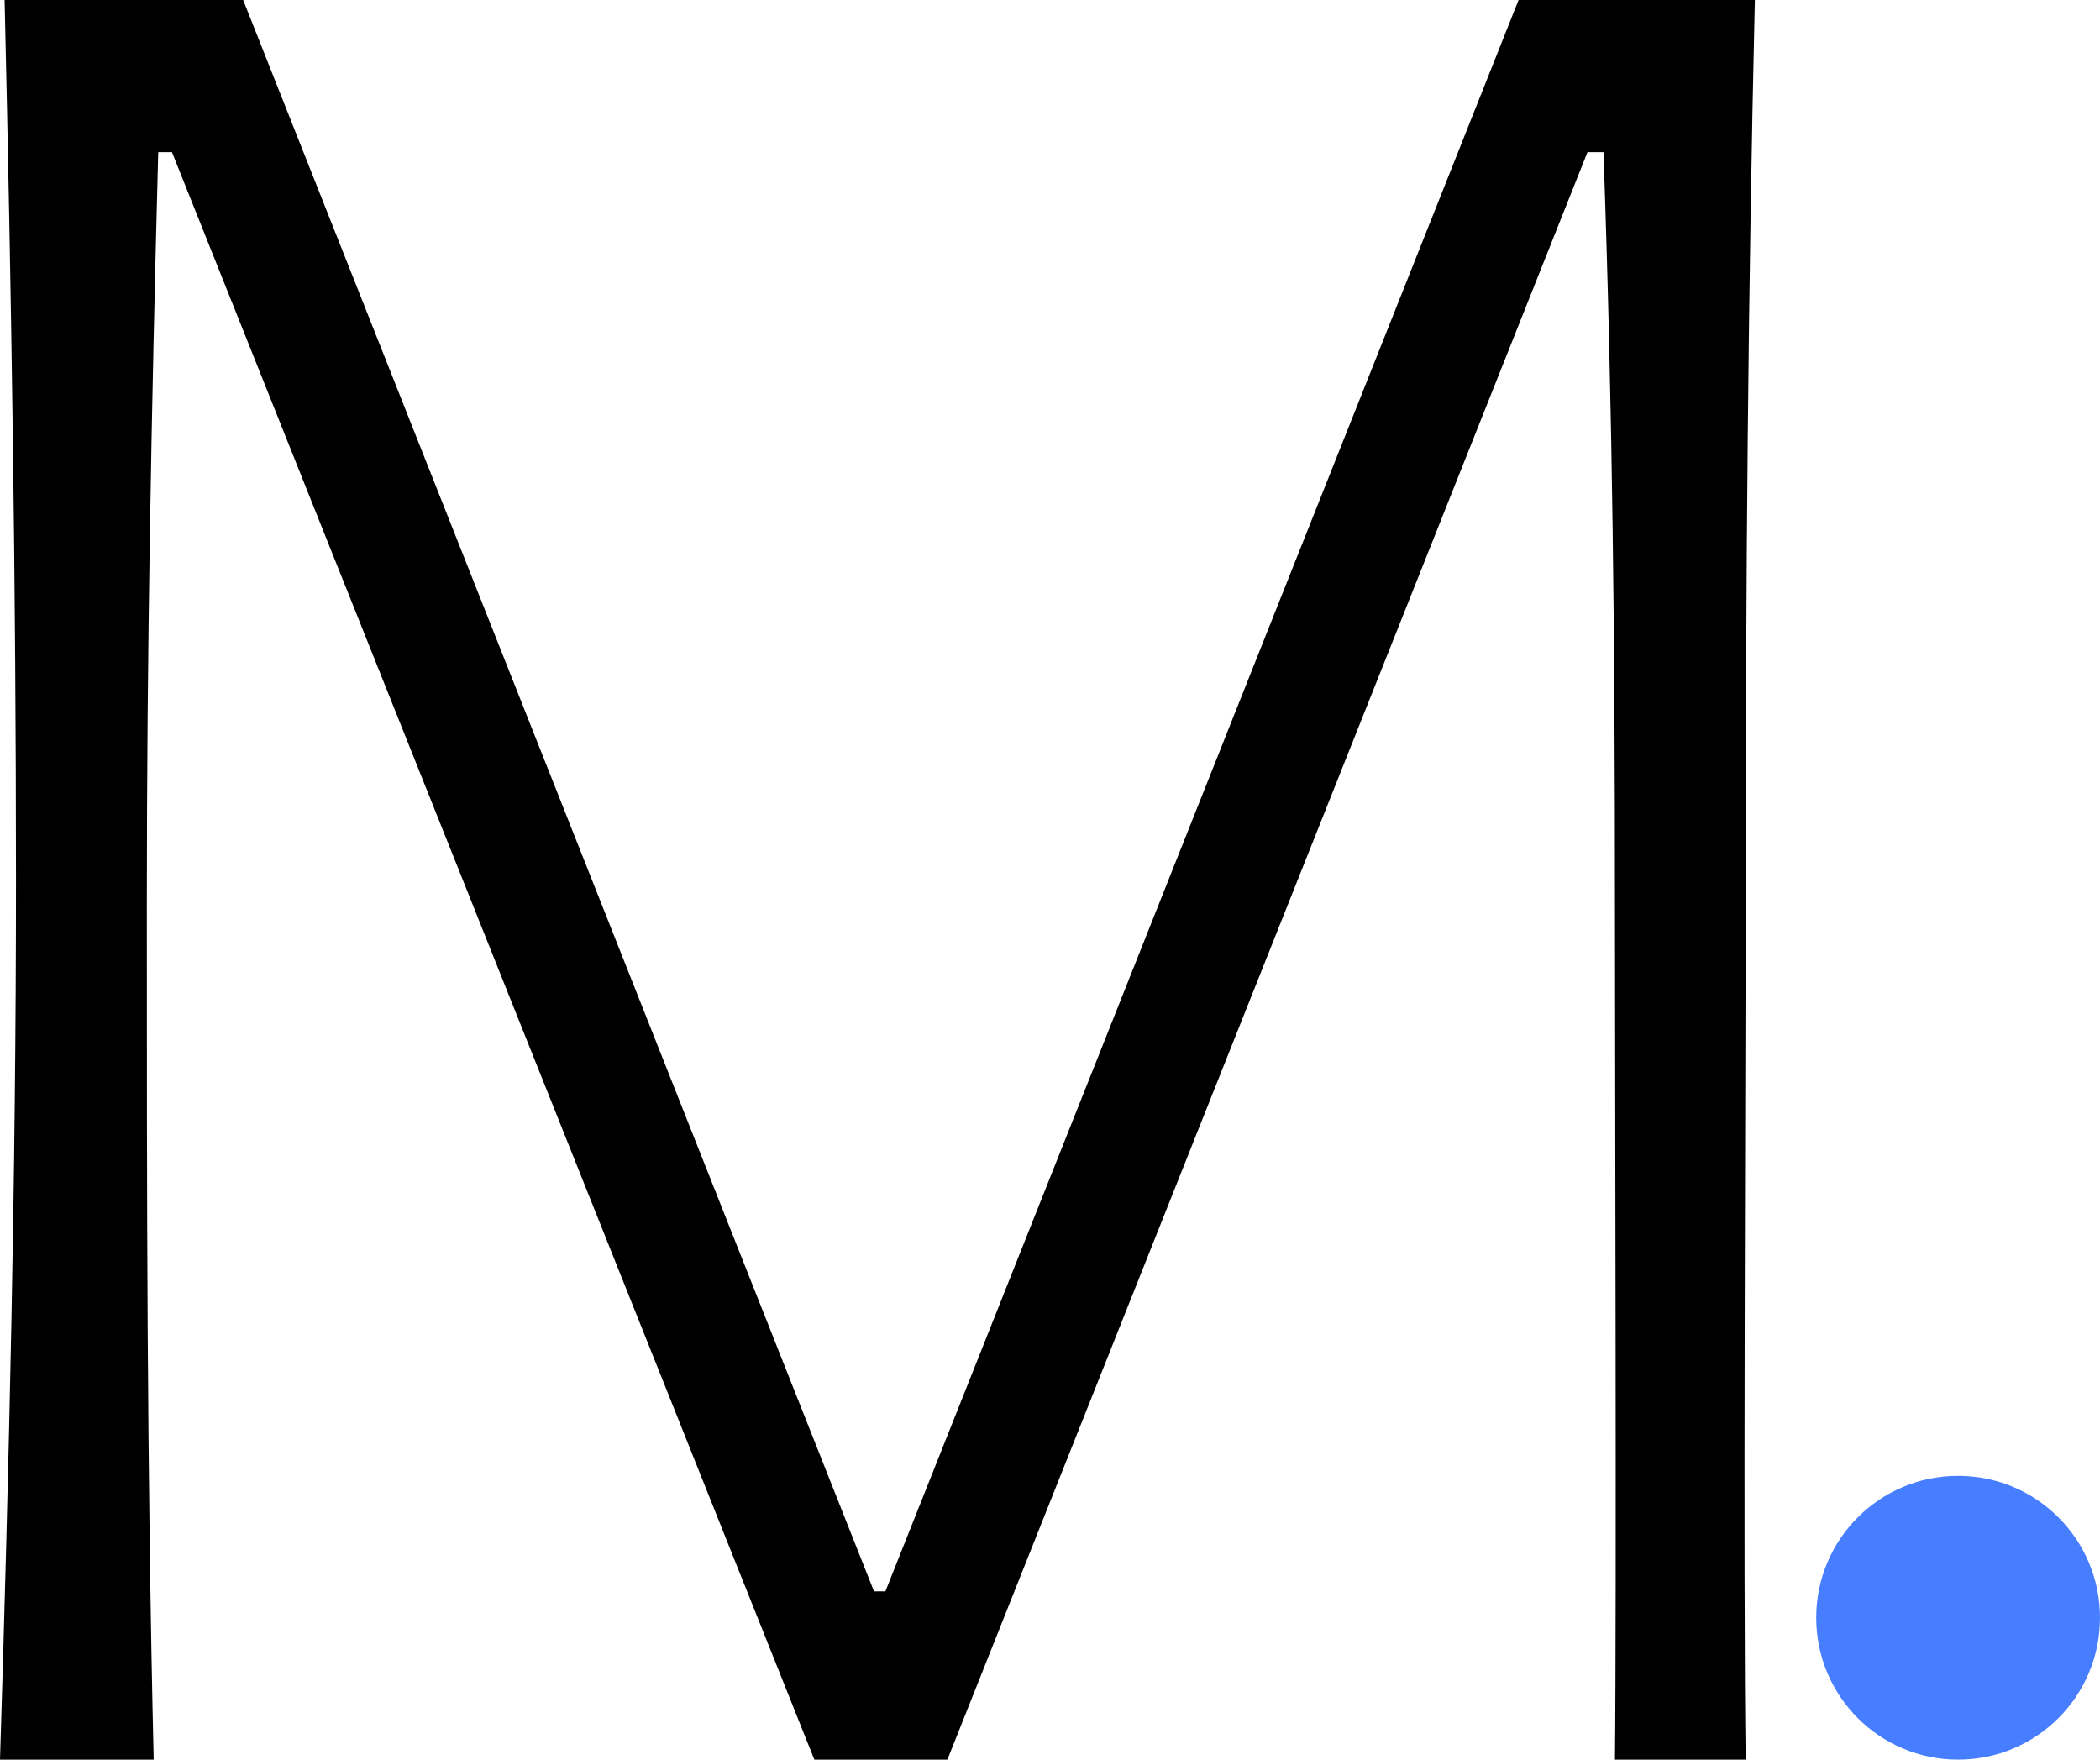
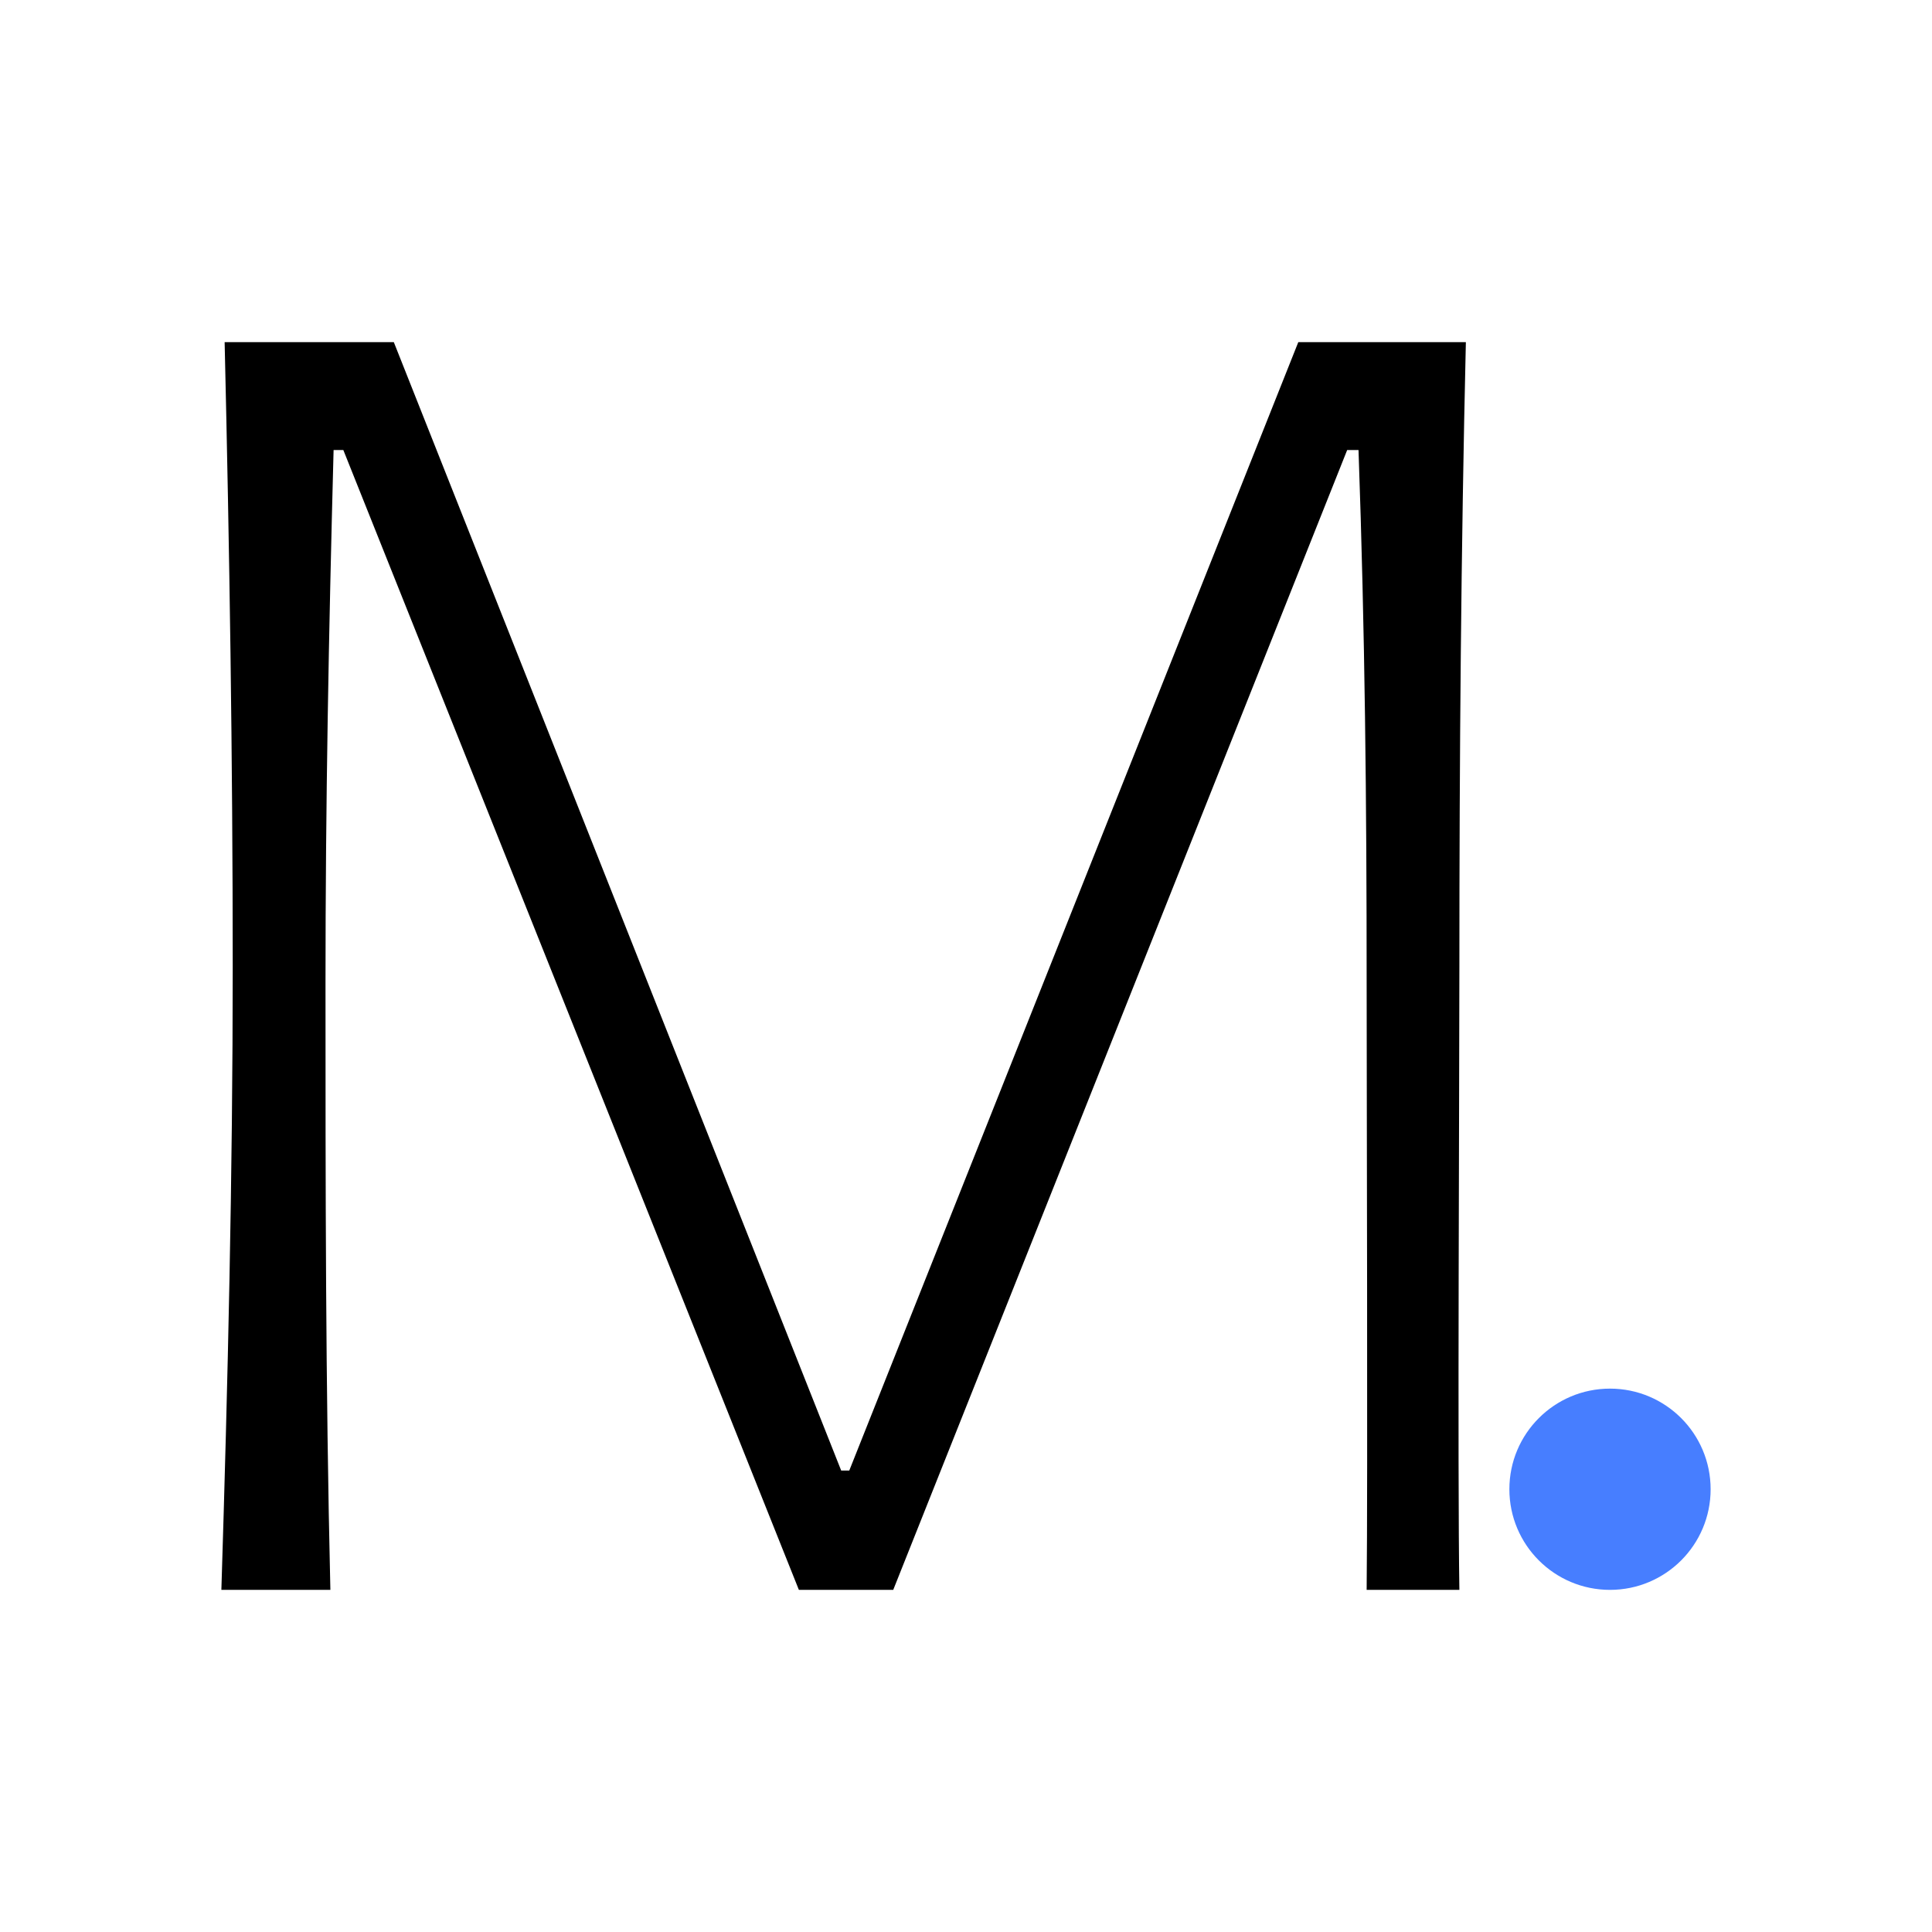
- <svg xmlns="http://www.w3.org/2000/svg" width="37" height="31" viewBox="0 0 37 31" fill="none">
-   <path d="M37 28.5C37 29.881 35.881 31 34.5 31C33.119 31 32 29.881 32 28.5C32 27.119 33.119 26 34.5 26C35.881 26 37 27.119 37 28.5Z" fill="#477EFF" />
-   <path d="M0 31C0.161 25.84 0.282 20.721 0.282 15.521C0.282 10.321 0.202 5.161 0.081 0H4.284L15.399 28.035H15.6L26.756 0H30.919C30.798 5.16 30.758 10.36 30.758 15.521C30.758 18.342 30.71 28.175 30.758 31H28.454C28.484 28.299 28.454 18.624 28.454 15.927C28.454 11.417 28.413 7.232 28.252 2.681H27.97L16.692 31H14.348L3.03 2.681H2.788C2.667 7.231 2.587 11.457 2.587 15.927C2.587 20.924 2.587 25.881 2.708 31H0Z" fill="black" />
+ <svg xmlns="http://www.w3.org/2000/svg" width="48" height="48" viewBox="0 0 48 48" fill="none">
+   <g transform="translate(5.5 8.5)">
+     <path d="M37 28.5C37 29.881 35.881 31 34.5 31C33.119 31 32 29.881 32 28.5C32 27.119 33.119 26 34.5 26C35.881 26 37 27.119 37 28.5Z" fill="#477EFF" />
+     <path d="M0 31C0.161 25.84 0.282 20.721 0.282 15.521C0.282 10.321 0.202 5.161 0.081 0H4.284L15.399 28.035H15.6L26.756 0H30.919C30.798 5.16 30.758 10.36 30.758 15.521C30.758 18.342 30.71 28.175 30.758 31H28.454C28.484 28.299 28.454 18.624 28.454 15.927C28.454 11.417 28.413 7.232 28.252 2.681H27.97L16.692 31H14.348L3.03 2.681H2.788C2.667 7.231 2.587 11.457 2.587 15.927C2.587 20.924 2.587 25.881 2.708 31H0Z" fill="black" />
+   </g>
</svg>
